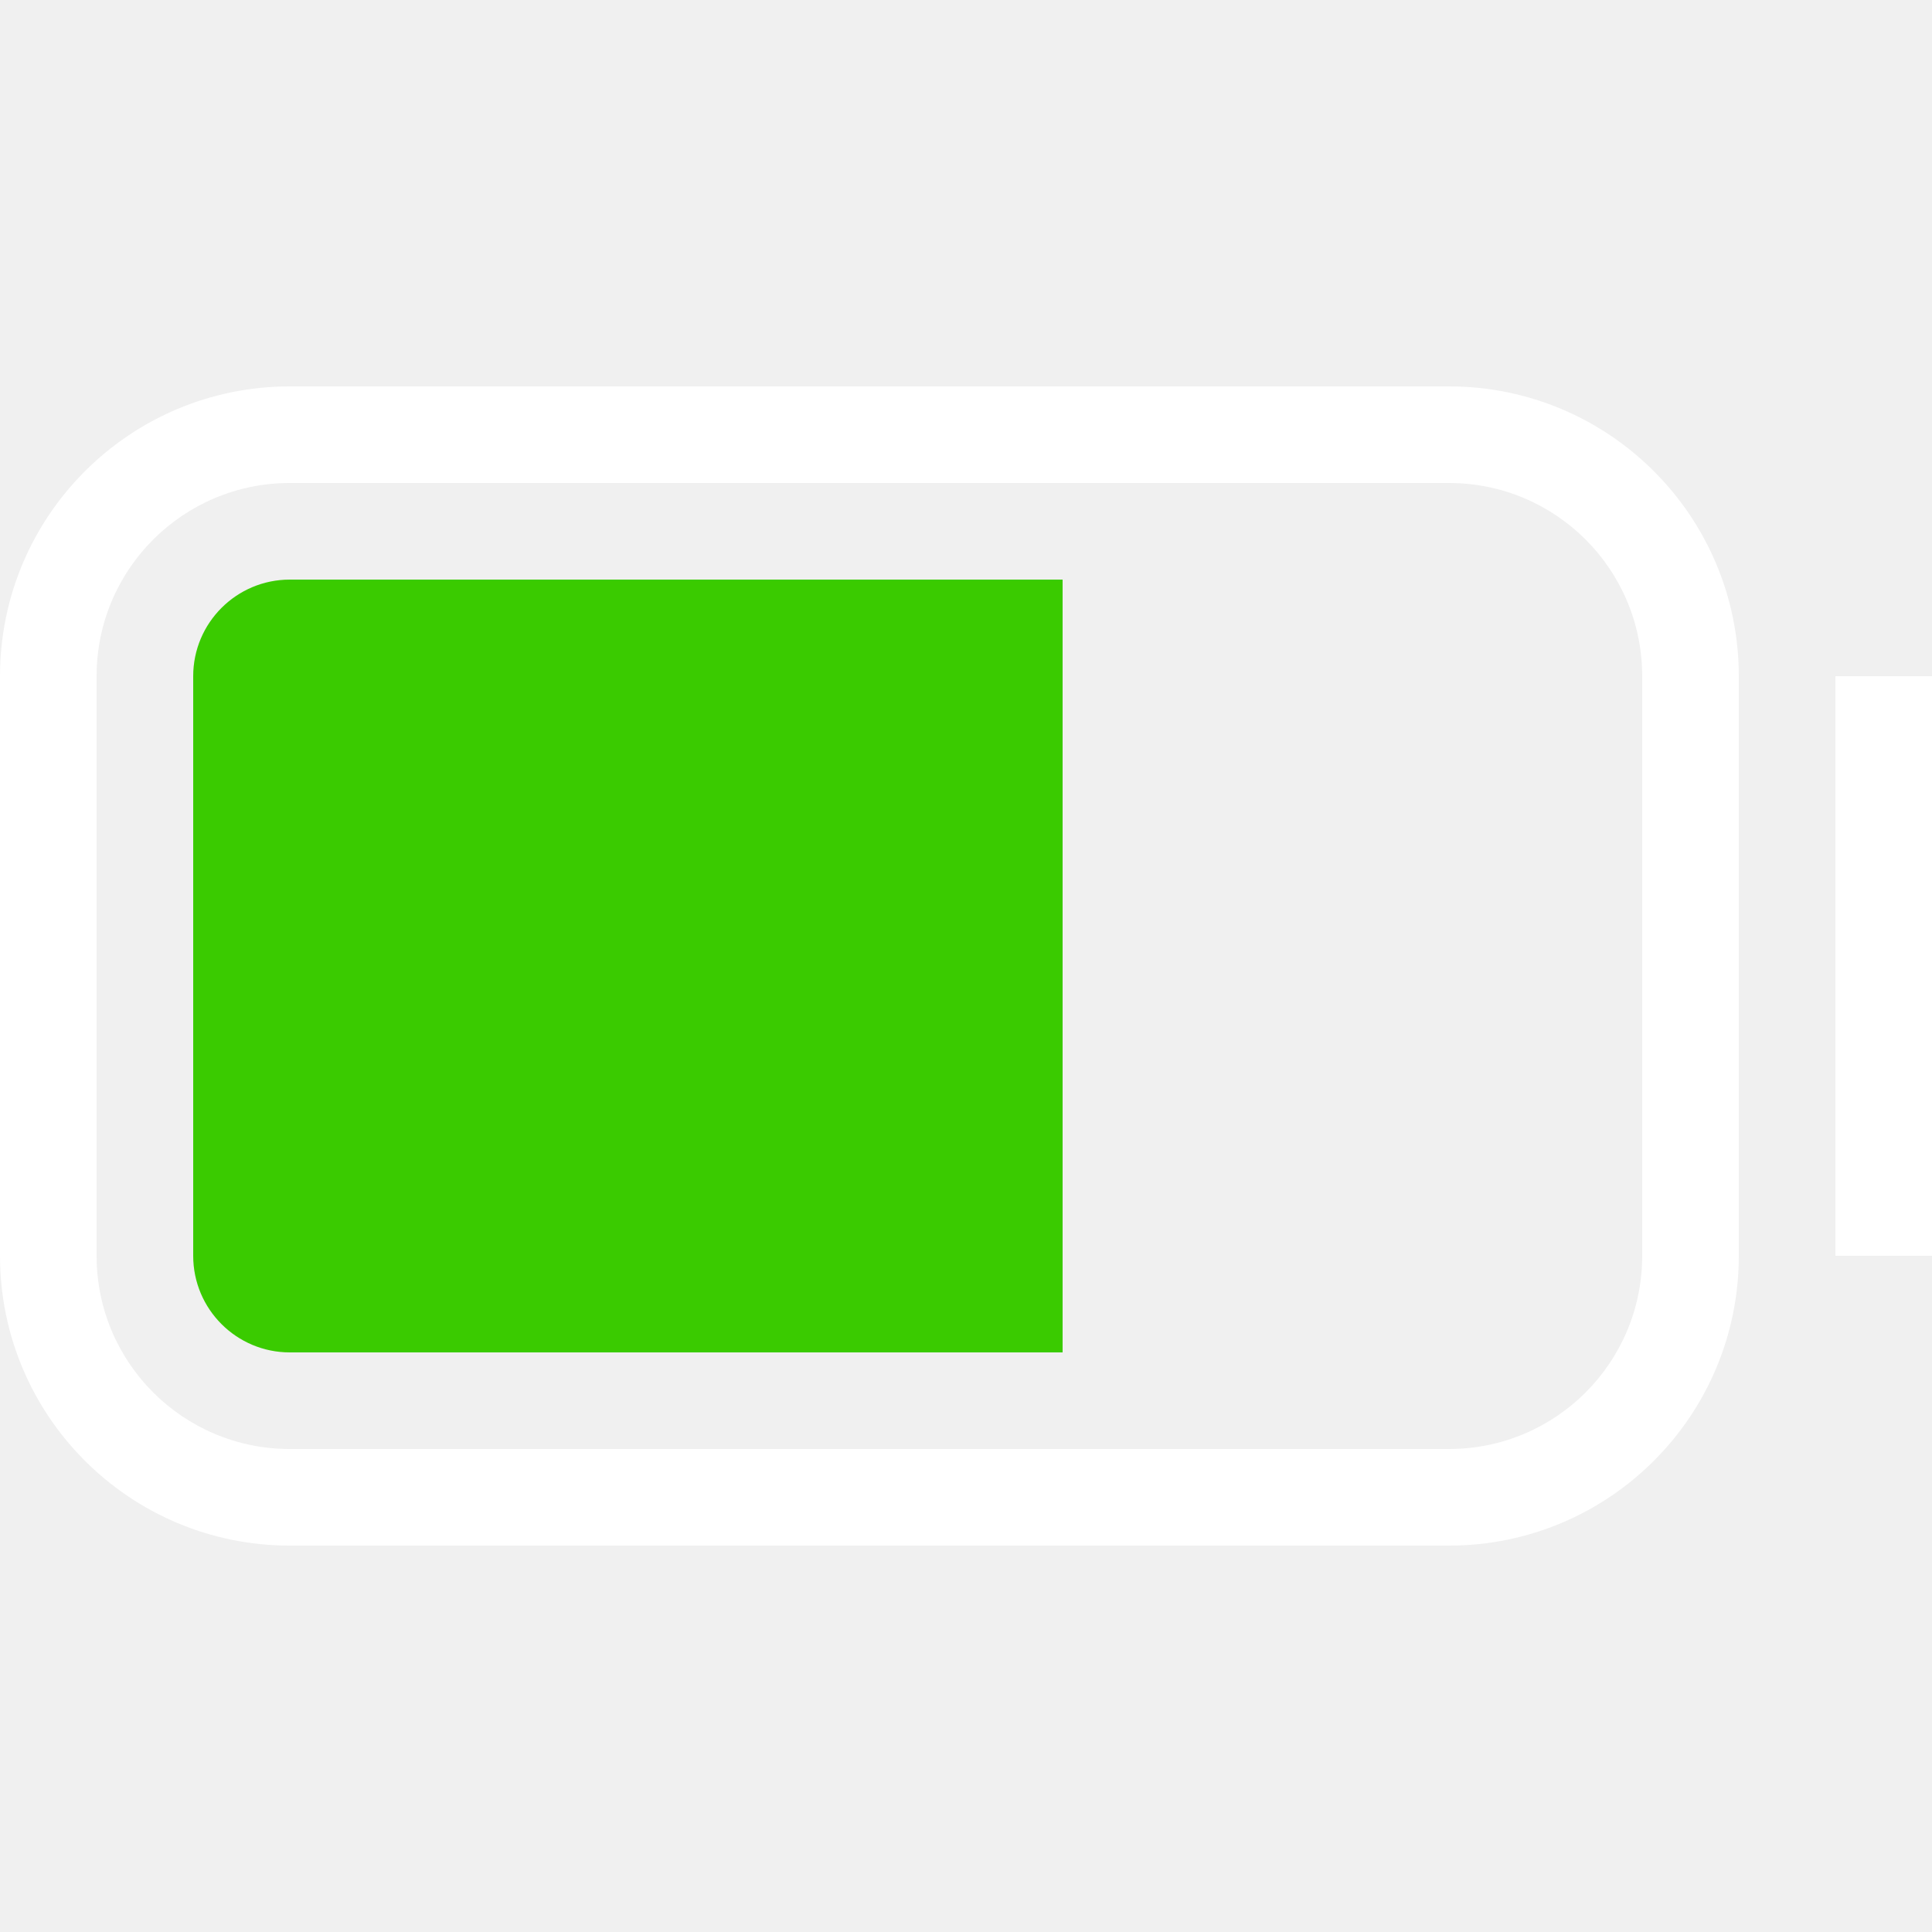
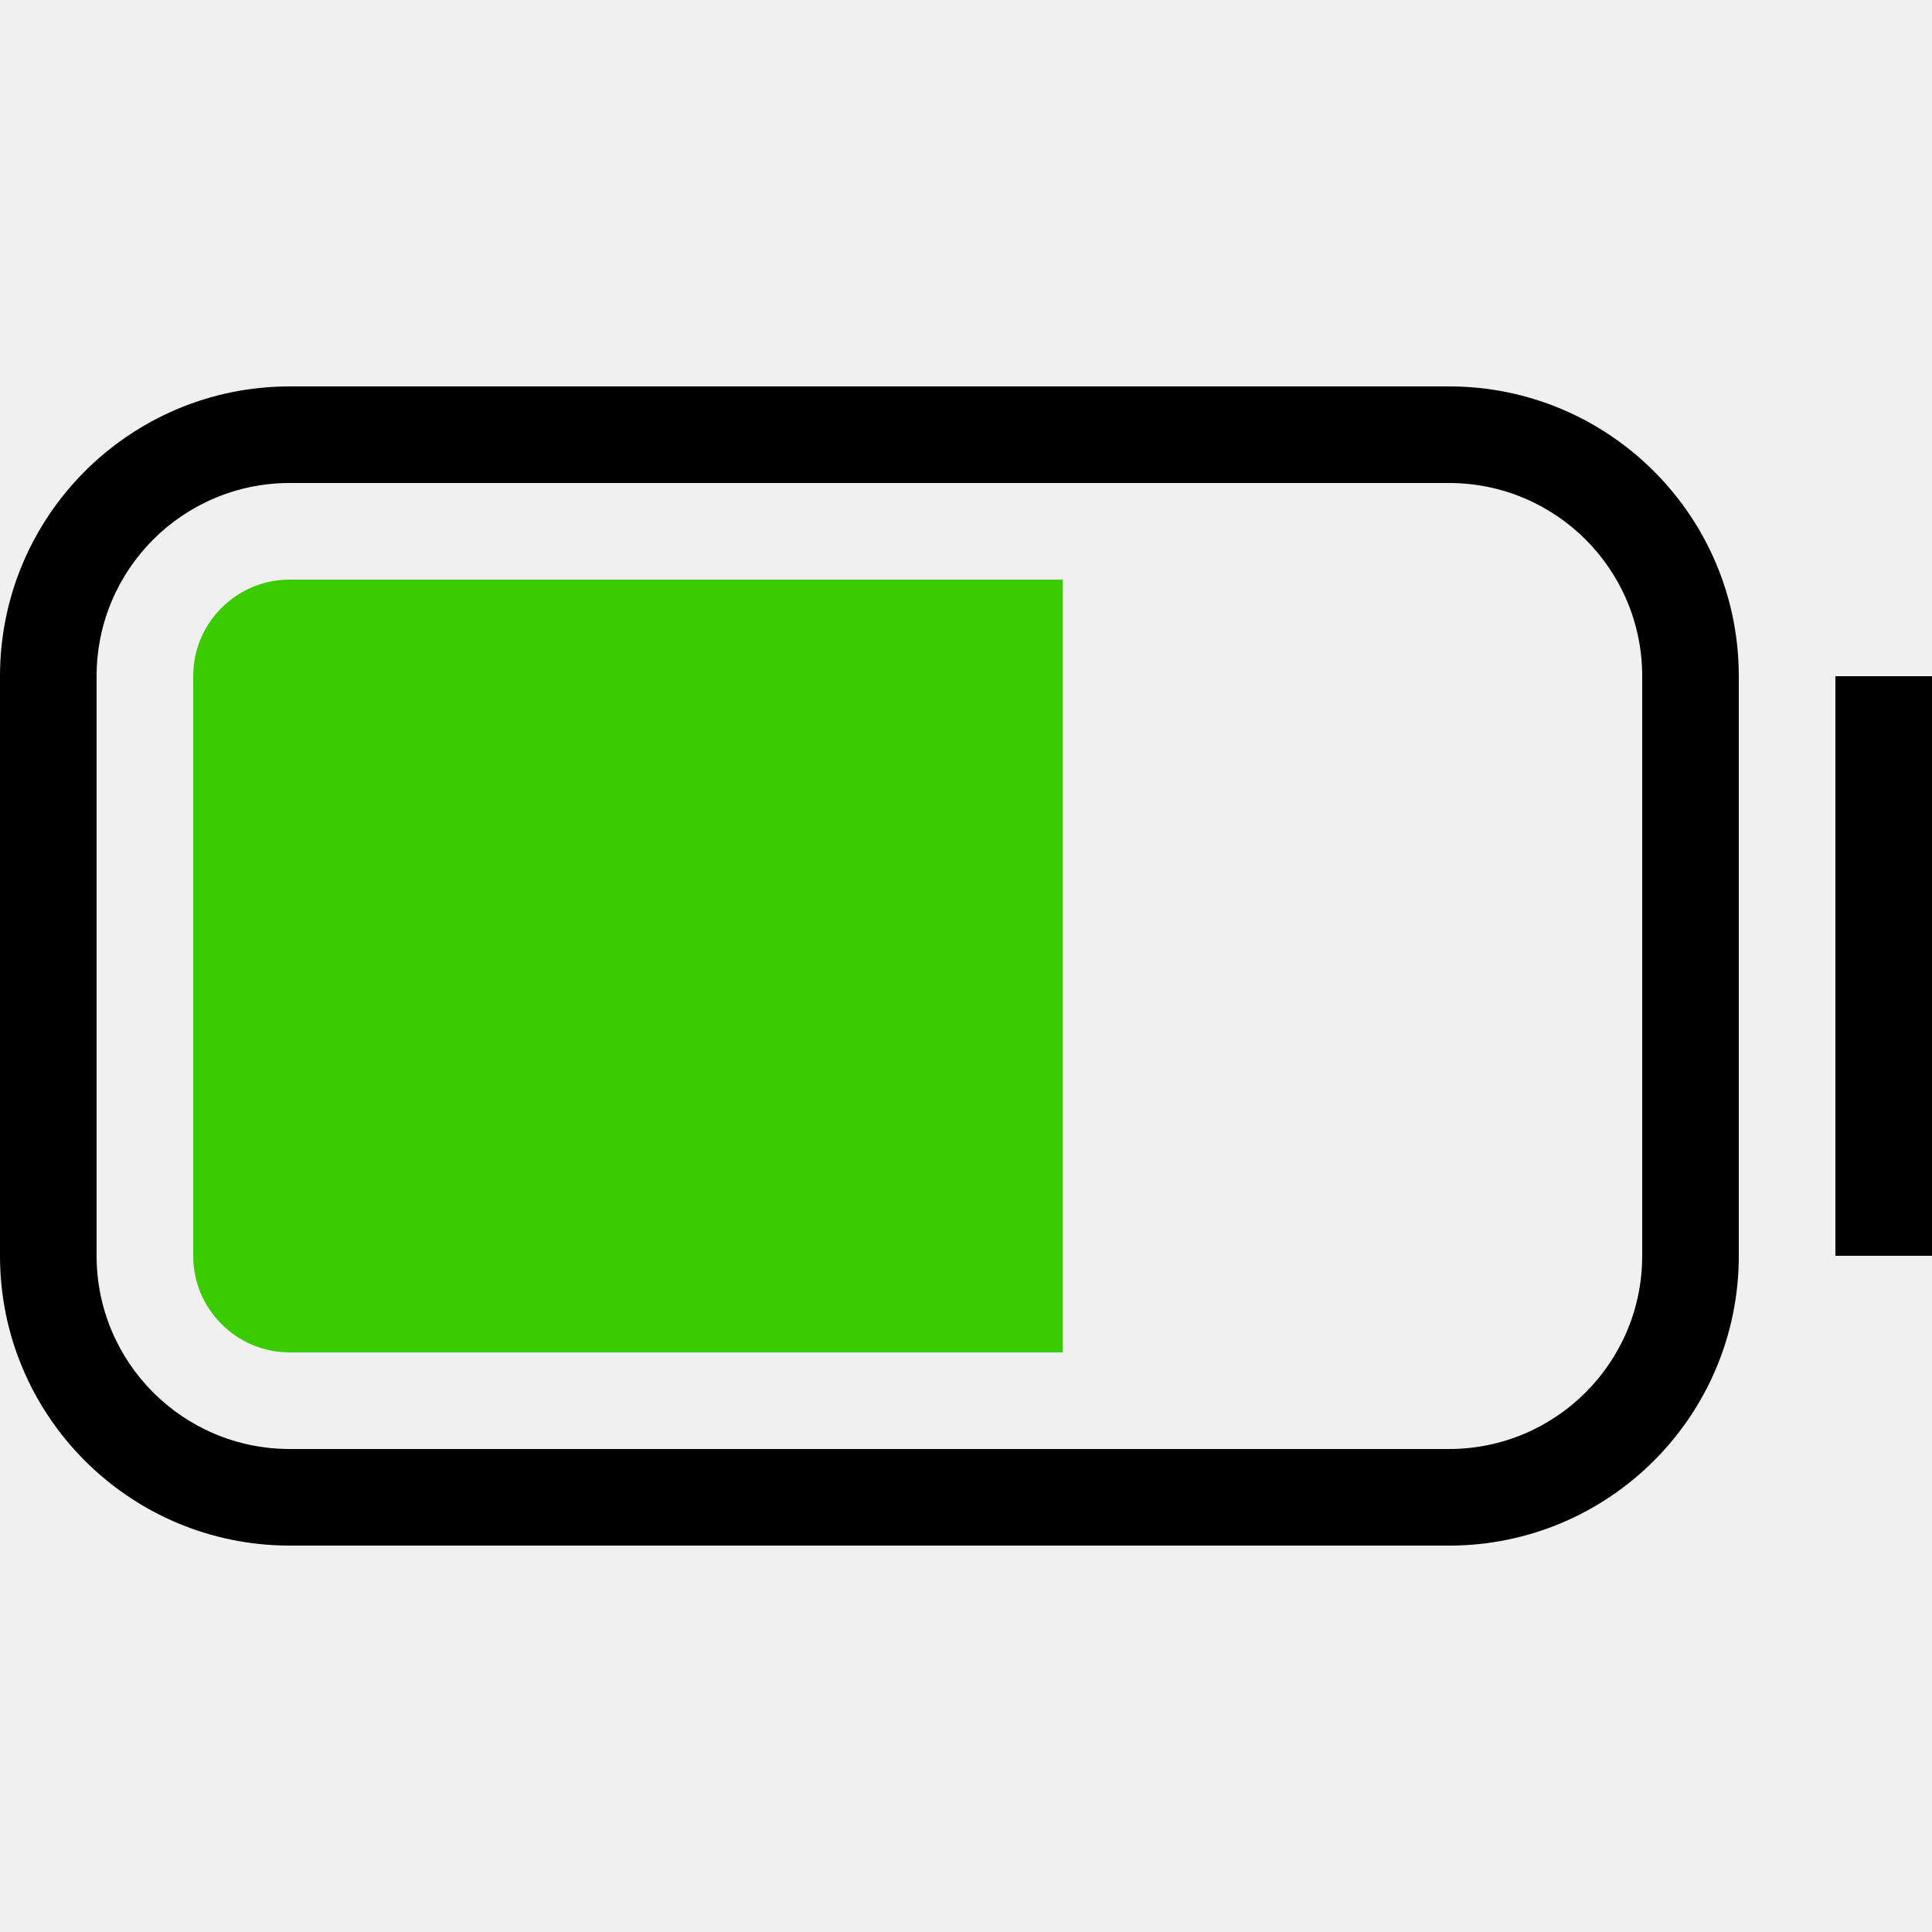
<svg xmlns="http://www.w3.org/2000/svg" width="20" height="20" viewBox="0 0 20 20">
  <g fill="none" fill-rule="evenodd" transform="translate(0 4)">
    <path fill="#3ACB00" d="M1,0 L9,0 L9,0 L9,8 L1,8 C0.448,8 6.76353751e-17,7.552 0,7 L0,1 C-6.76353751e-17,0.448 0.448,1.01453063e-16 1,0 Z" transform="translate(2 2)" />
-     <path fill="#FFF" d="M15,-4.61852778e-14 C16.657,-4.61852778e-14 18,1.343 18,3 L18,9 C18,10.657 16.657,12 15,12 L3,12 C1.343,12 0,10.657 0,9 L0,3 C0,1.343 1.343,-4.61852778e-14 3,-4.61852778e-14 L15,-4.61852778e-14 Z M15,1 L3,1 C1.895,1 1,1.895 1,3 L1,9 C1,10.105 1.895,11 3,11 L15,11 C16.105,11 17,10.105 17,9 L17,3 C17,1.895 16.105,1 15,1 Z M20,3 L20,9 L19,9 L19,3 L20,3 Z" />
+     <path fill="#000" d="M15,-4.61852778e-14 C16.657,-4.61852778e-14 18,1.343 18,3 L18,9 C18,10.657 16.657,12 15,12 L3,12 C1.343,12 0,10.657 0,9 L0,3 C0,1.343 1.343,-4.61852778e-14 3,-4.61852778e-14 L15,-4.61852778e-14 Z M15,1 L3,1 C1.895,1 1,1.895 1,3 L1,9 C1,10.105 1.895,11 3,11 L15,11 C16.105,11 17,10.105 17,9 L17,3 C17,1.895 16.105,1 15,1 Z M20,3 L20,9 L19,9 L19,3 L20,3 Z" />
  </g>
</svg>
